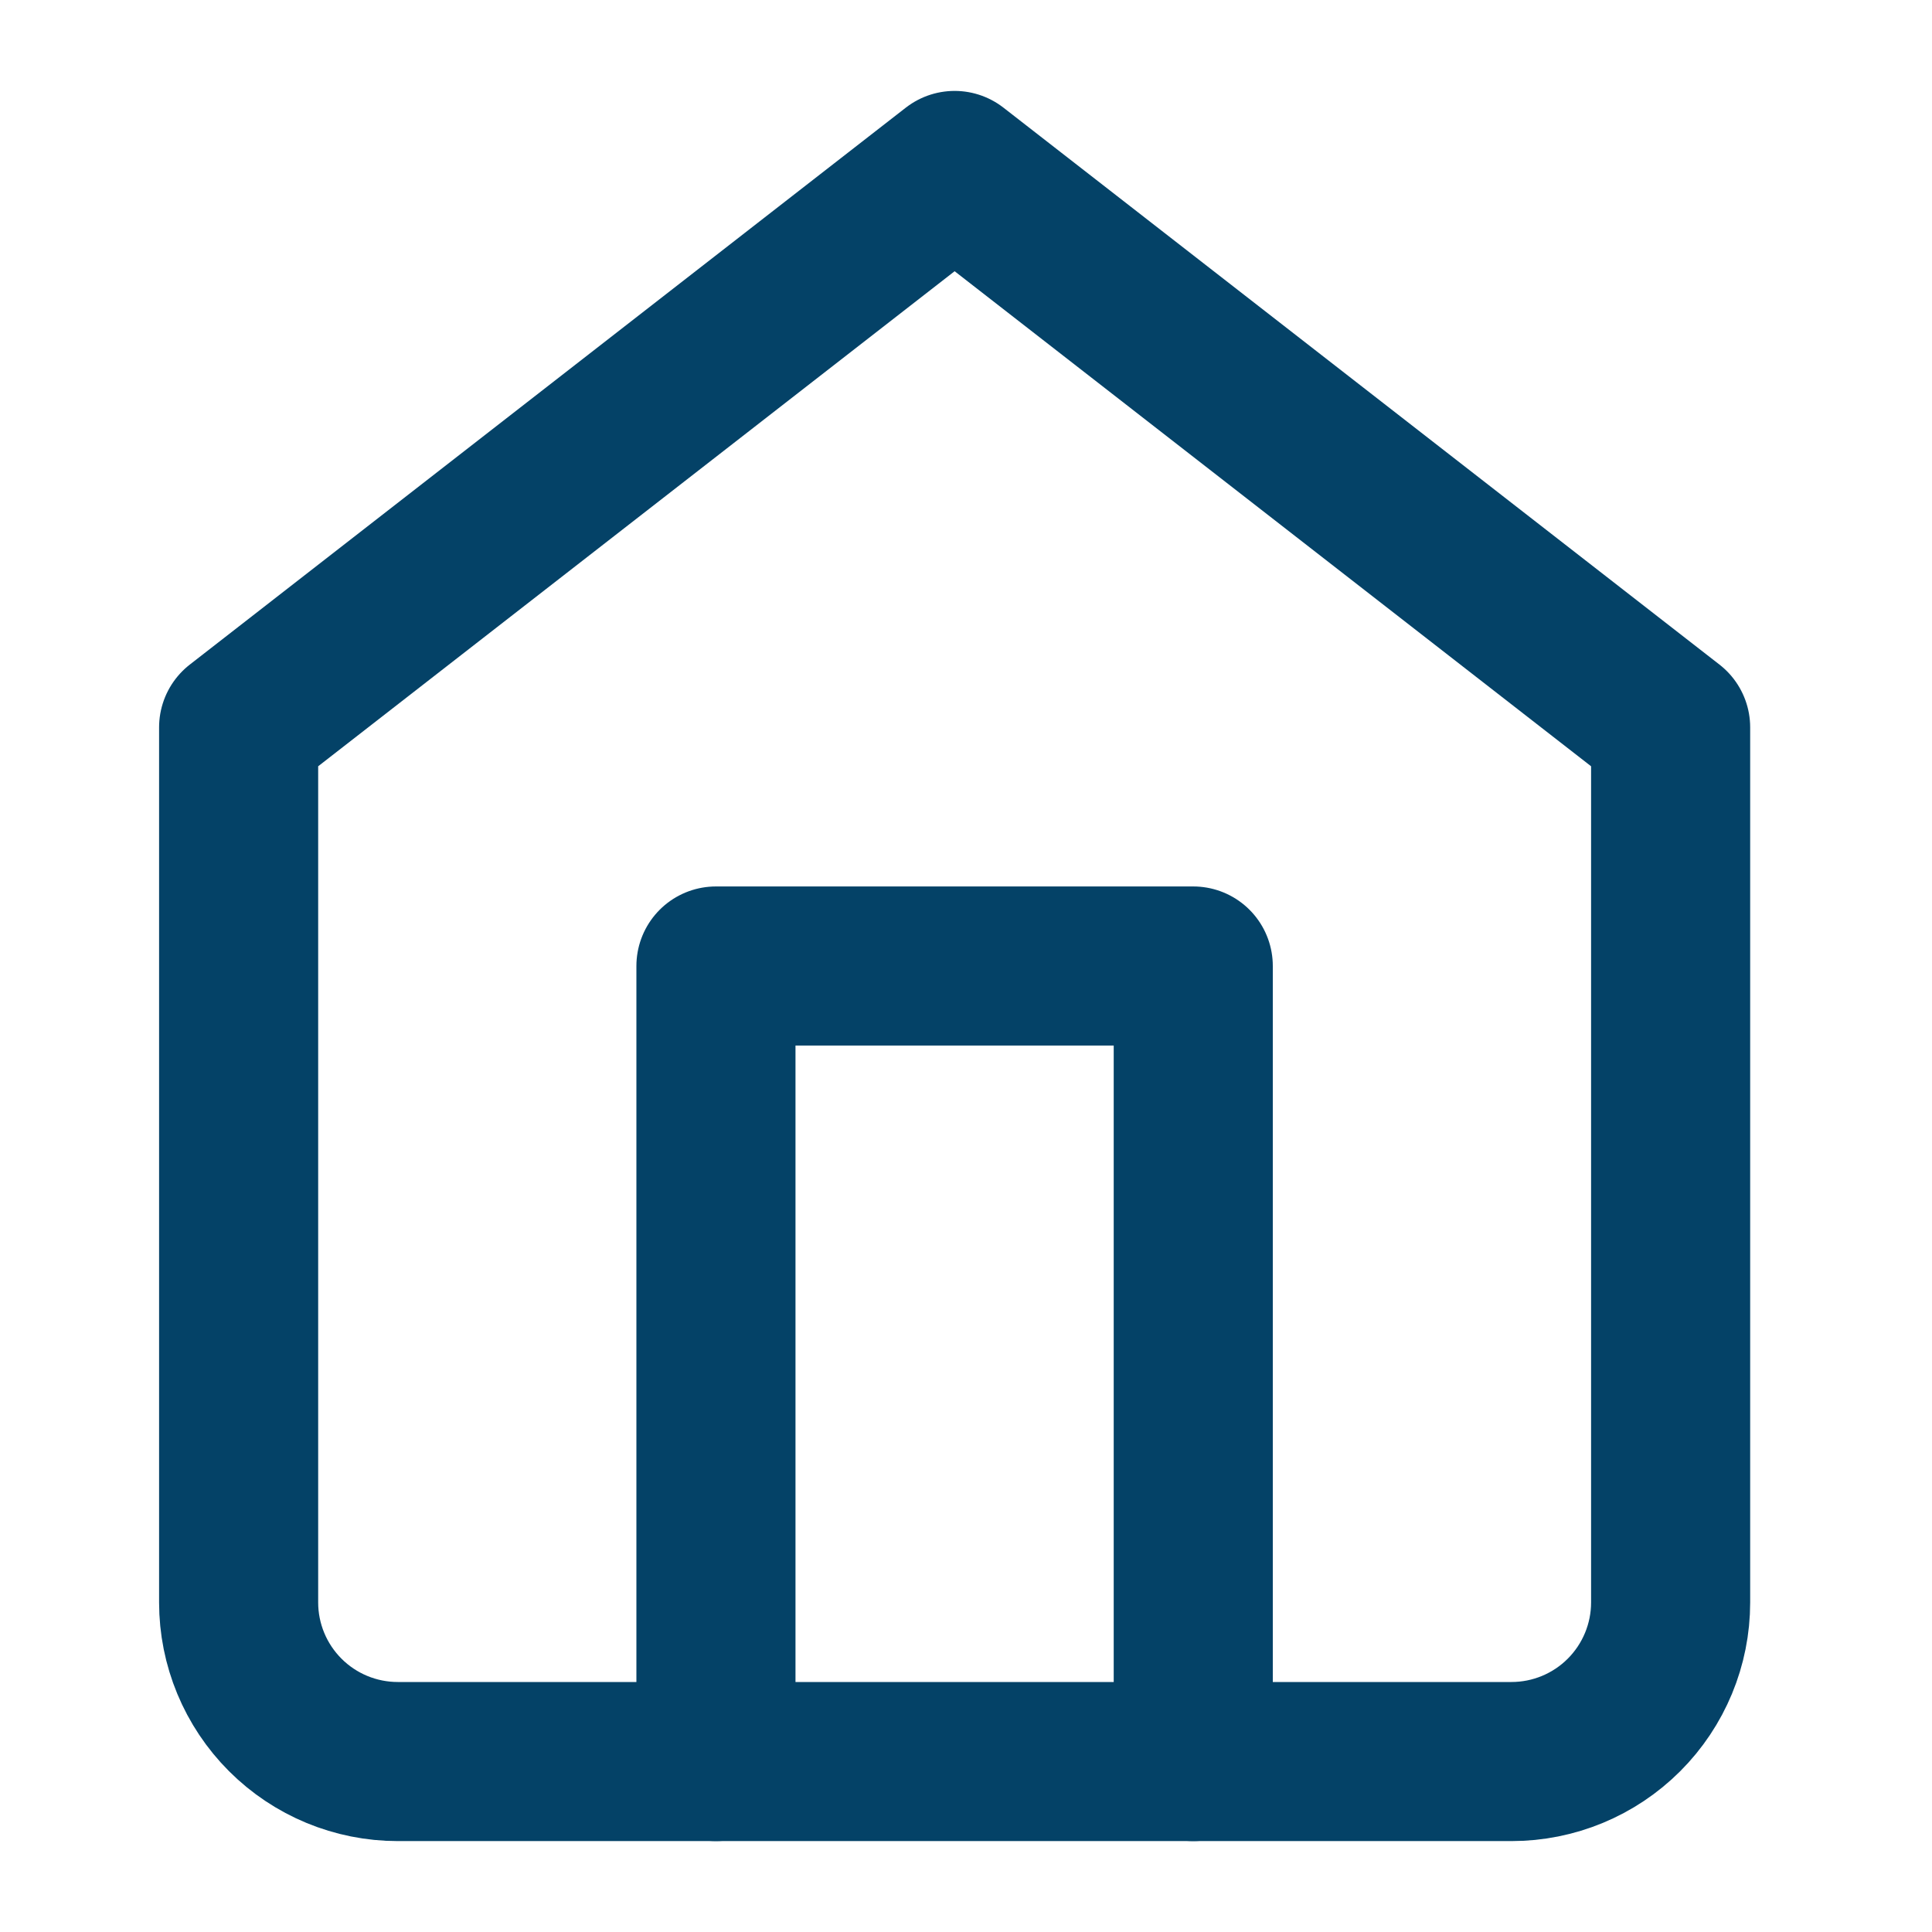
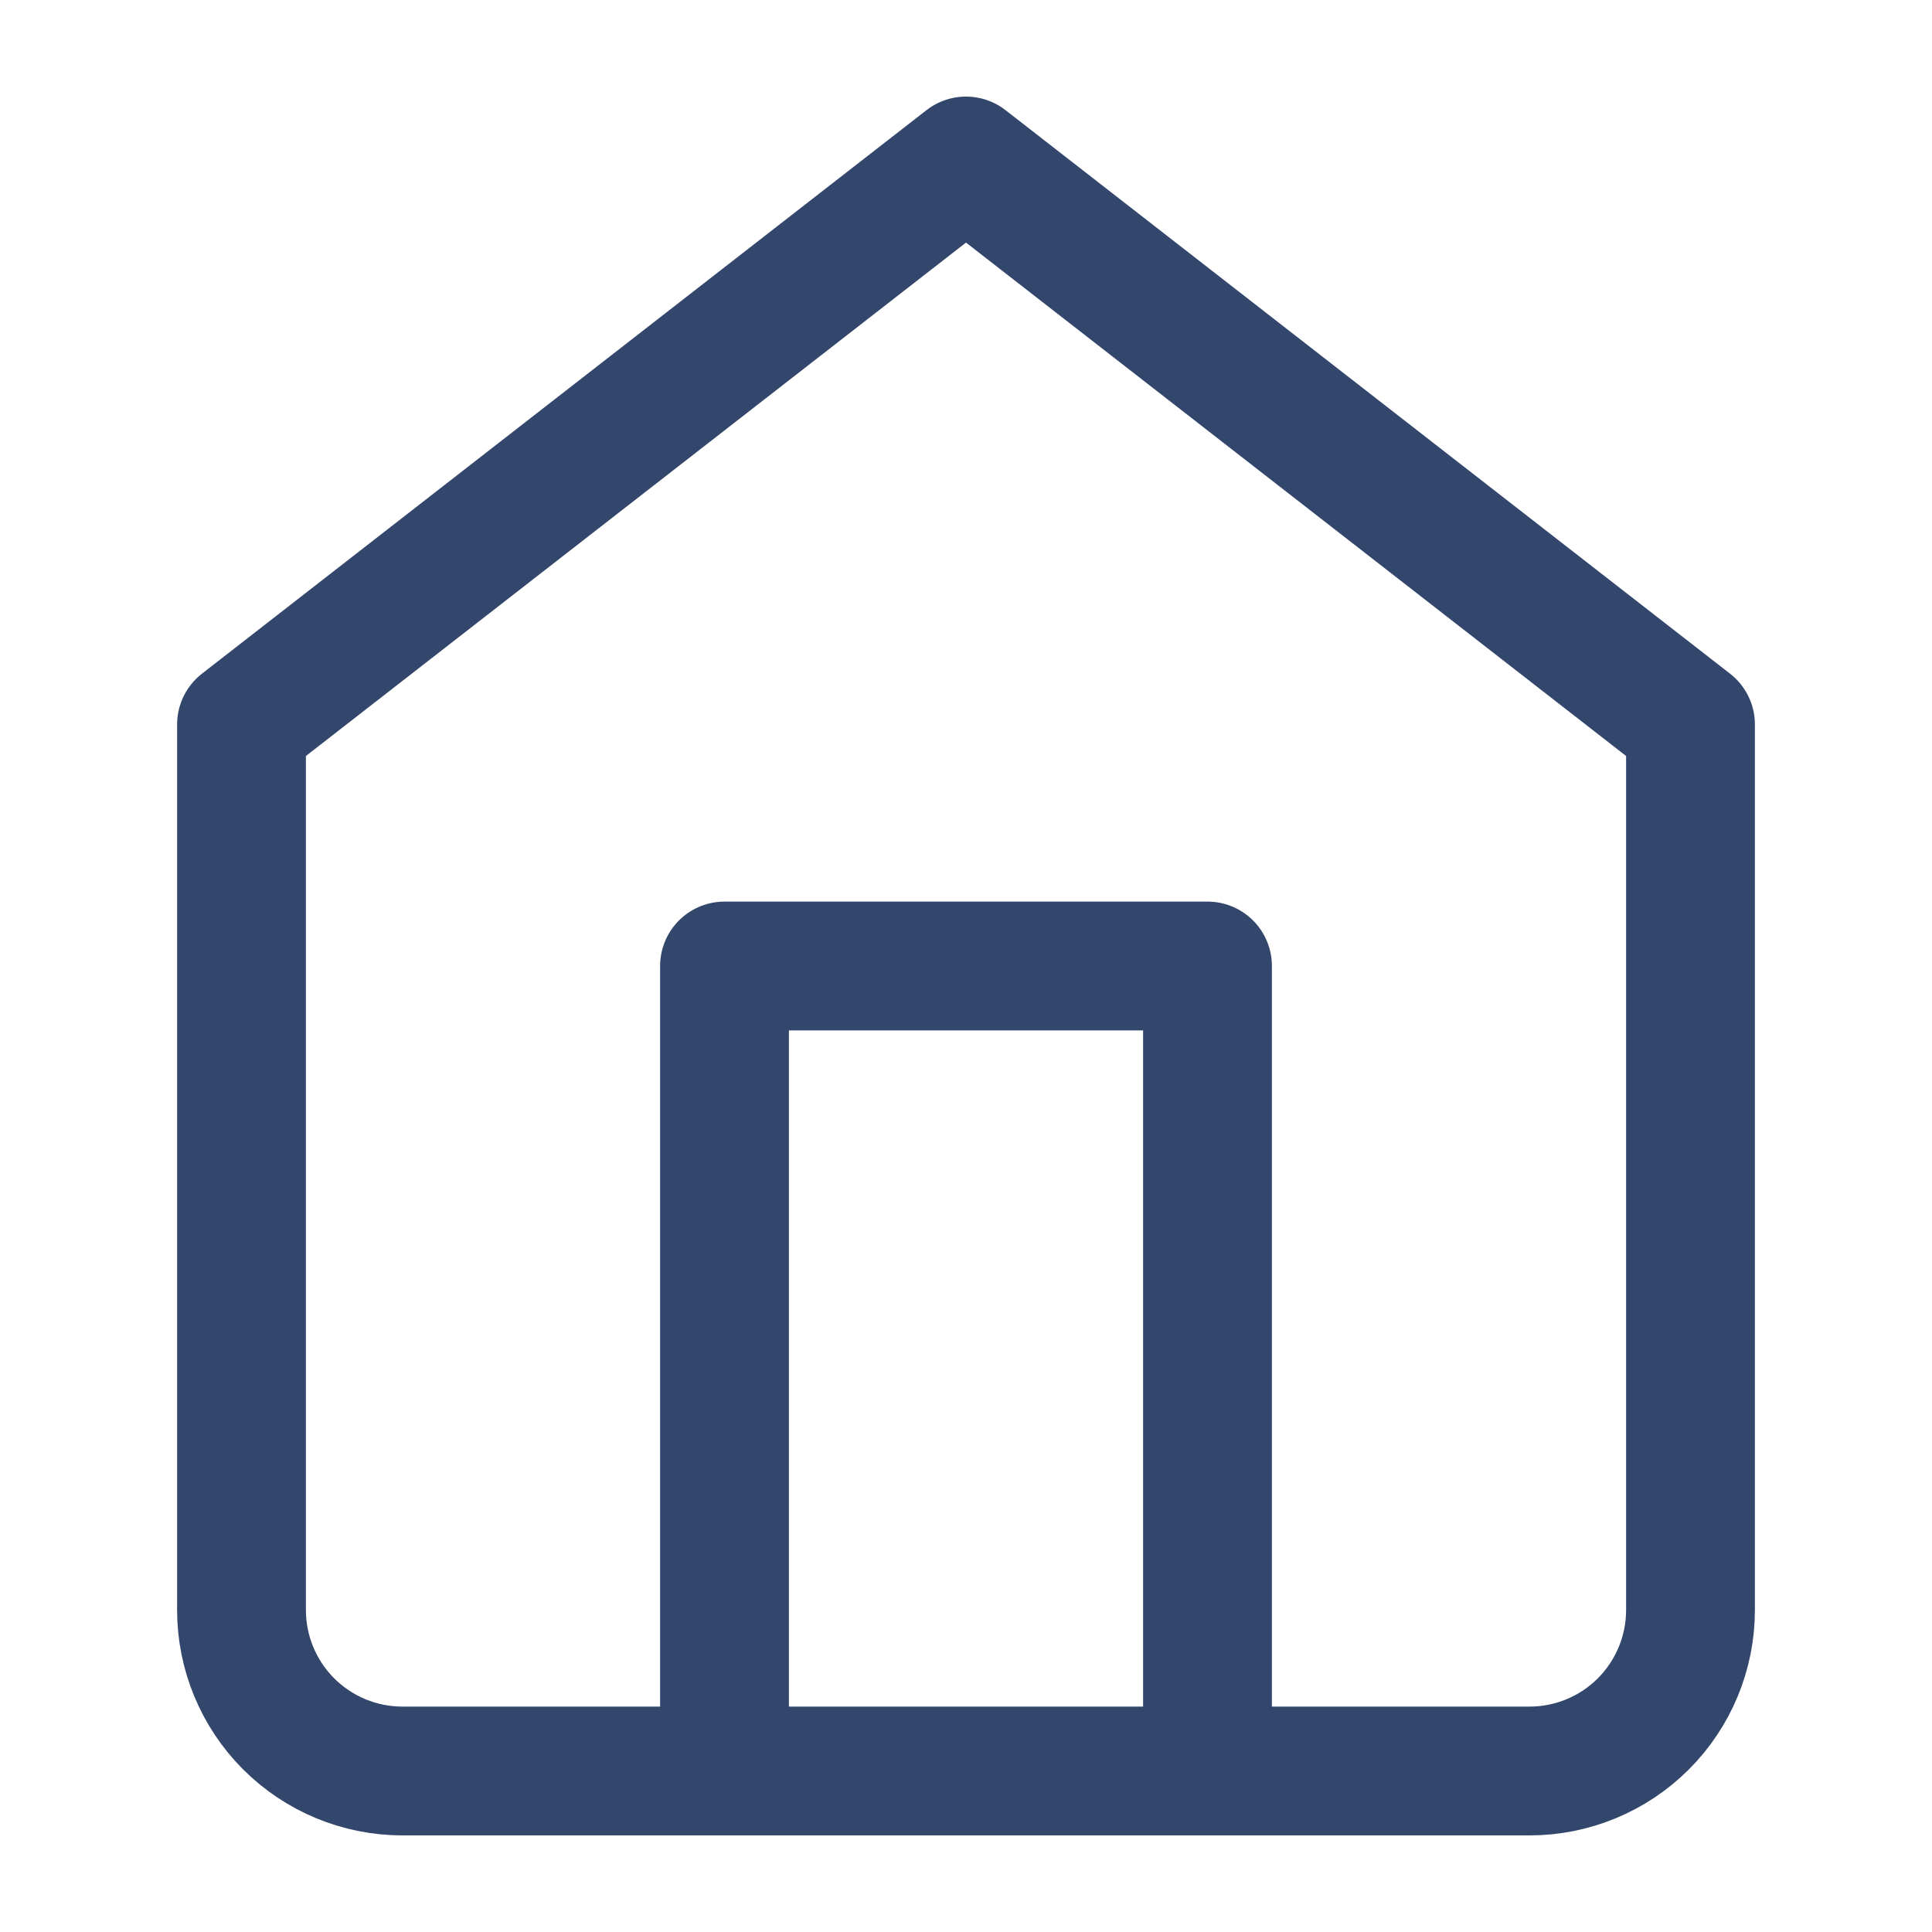
- <svg xmlns="http://www.w3.org/2000/svg" width="35" height="35" viewBox="0 0 35 35" fill="none">
-   <path d="M4.323 13.177L17.294 3.088L30.265 13.177V29.03C30.265 29.794 29.961 30.527 29.42 31.068C28.88 31.608 28.147 31.912 27.382 31.912H7.206C6.441 31.912 5.708 31.608 5.168 31.068C4.627 30.527 4.323 29.794 4.323 29.03V13.177Z" stroke="#044267" stroke-width="2.882" stroke-linecap="round" stroke-linejoin="round" />
-   <path d="M12.97 31.912V17.5H21.617V31.912" stroke="#044267" stroke-width="2.882" stroke-linecap="round" stroke-linejoin="round" />
+ <svg xmlns="http://www.w3.org/2000/svg" width="30" height="30" viewBox="0 0 30 30" fill="none">
+   <path d="M3.75 11.25L15 2.5L26.25 11.25V25C26.25 25.663 25.987 26.299 25.518 26.768C25.049 27.237 24.413 27.5 23.75 27.5H6.25C5.587 27.5 4.951 27.237 4.482 26.768C4.013 26.299 3.75 25.663 3.75 25V11.25Z" stroke="#33466C" stroke-width="2" stroke-linecap="round" stroke-linejoin="round" />
+   <path d="M11.25 27.5V15H18.75V27.5" stroke="#33466C" stroke-width="2" stroke-linecap="round" stroke-linejoin="round" />
</svg>
